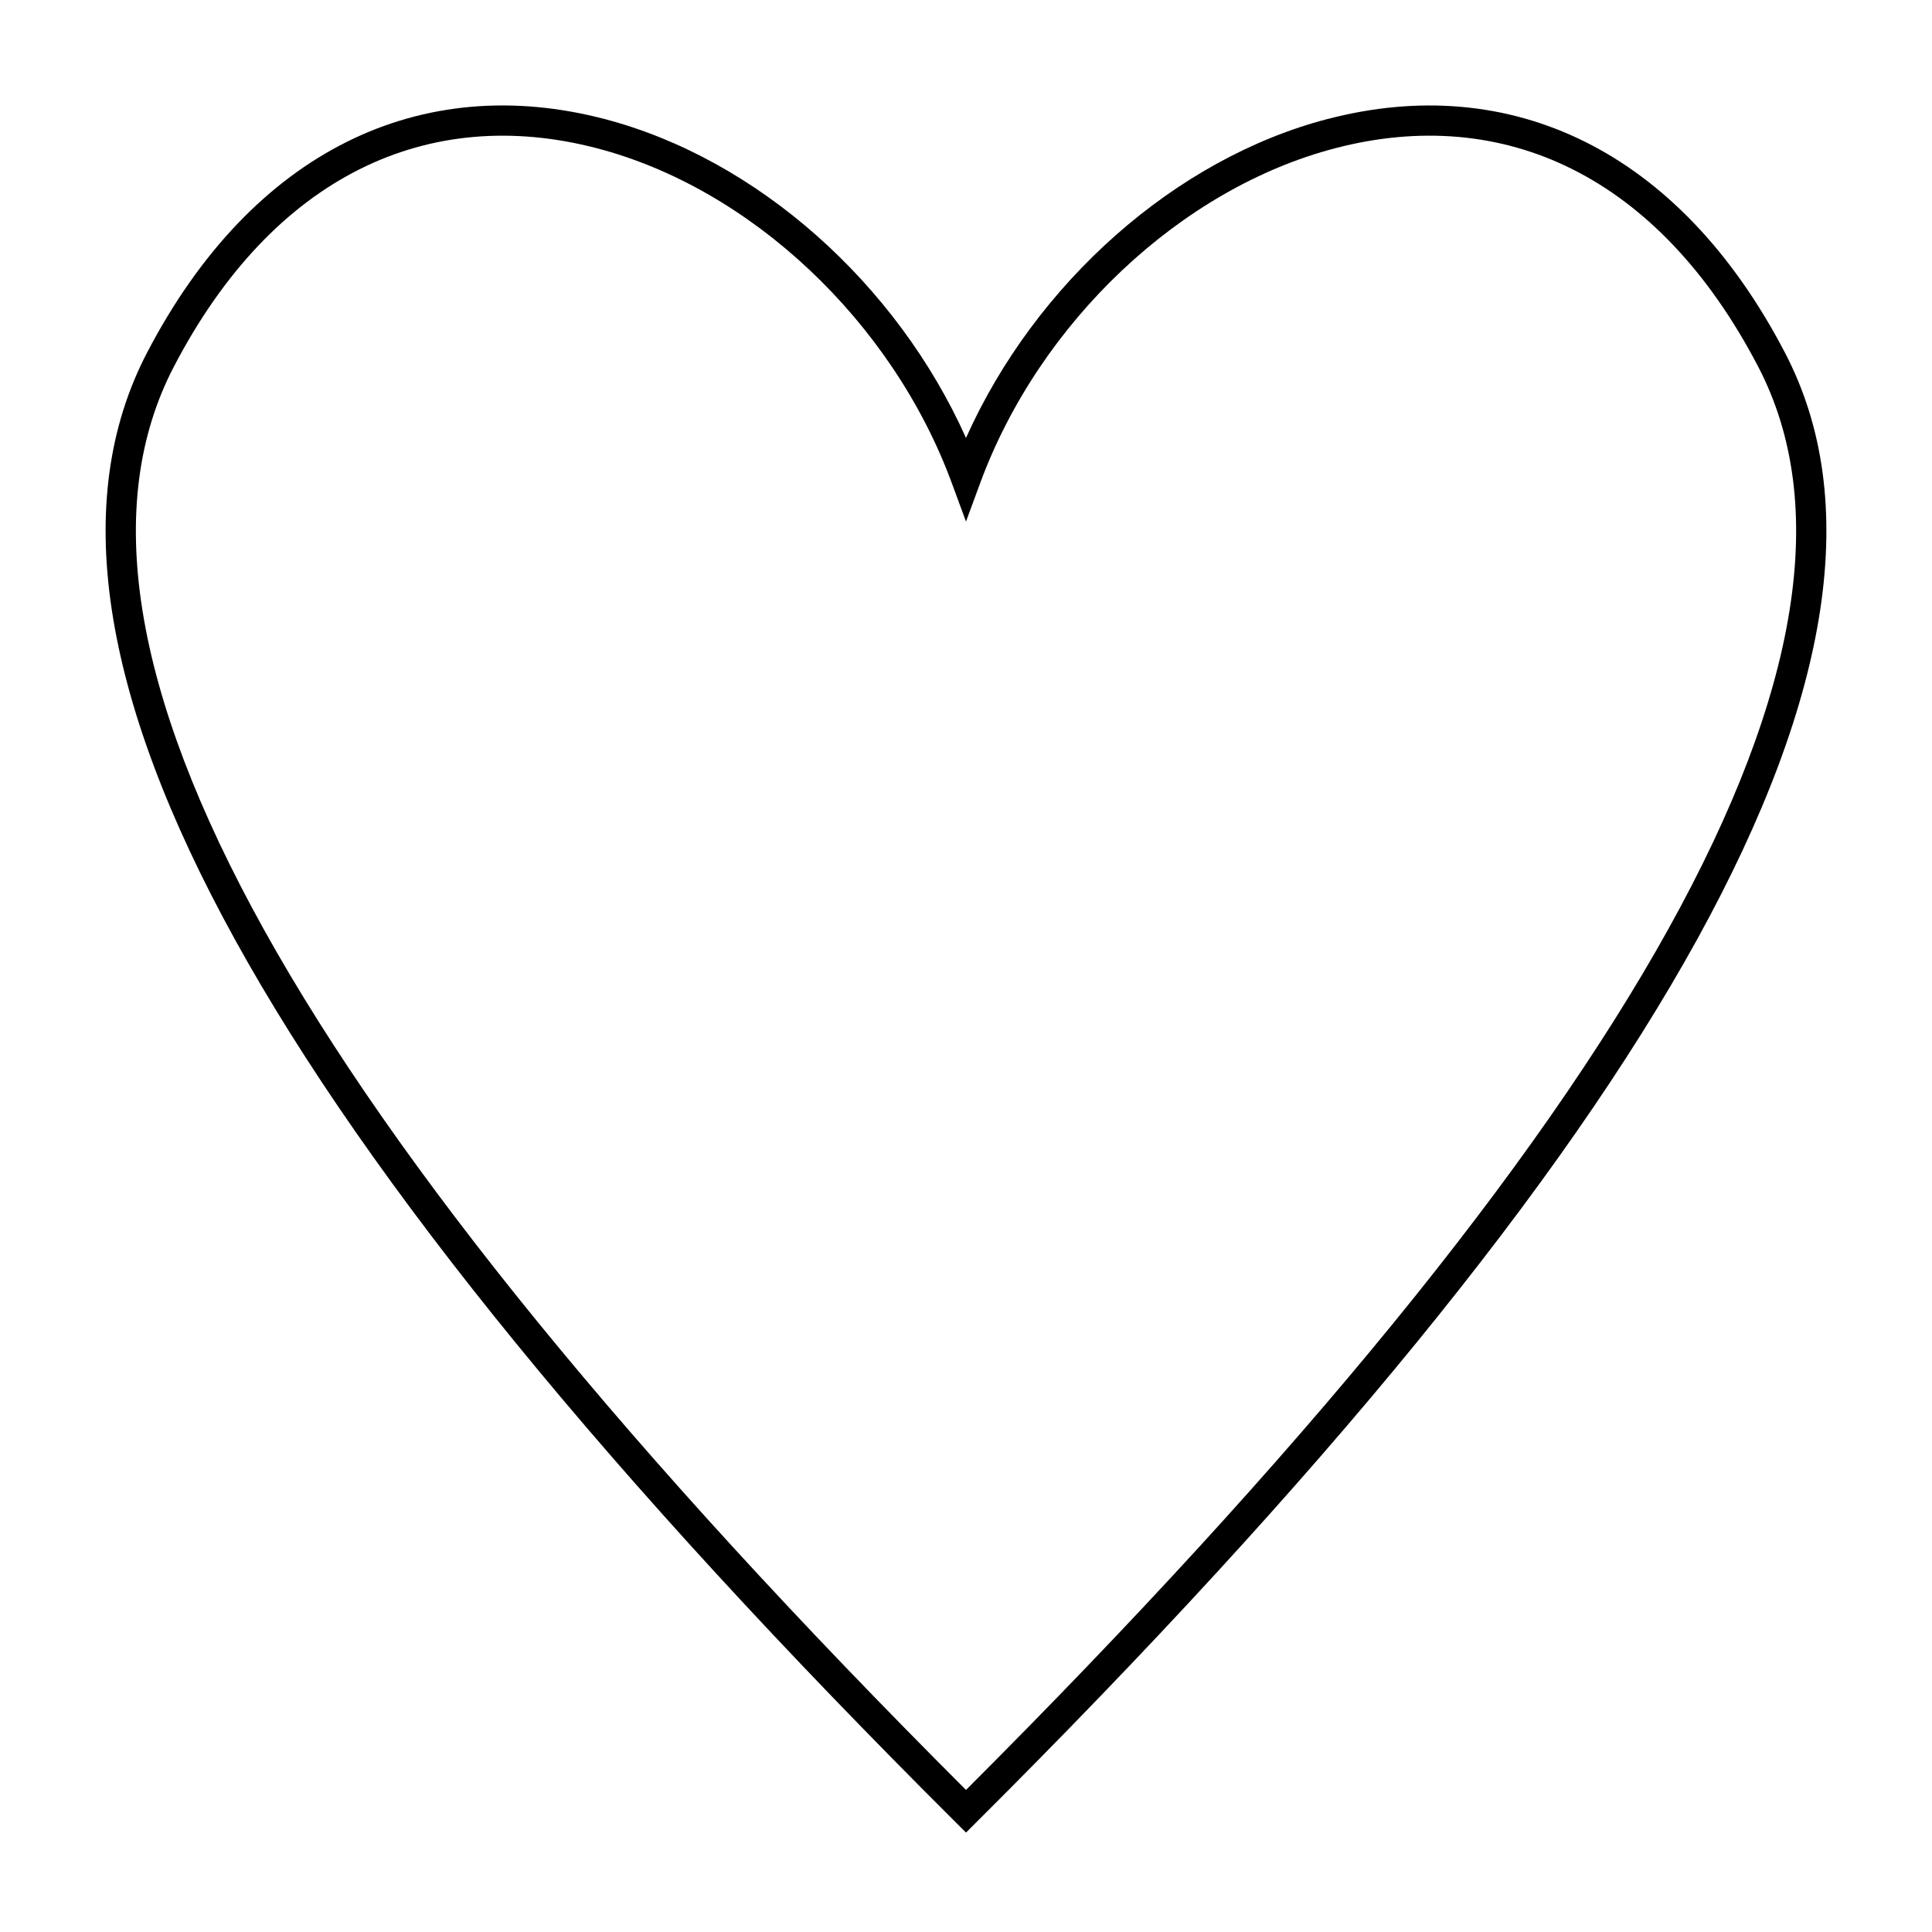
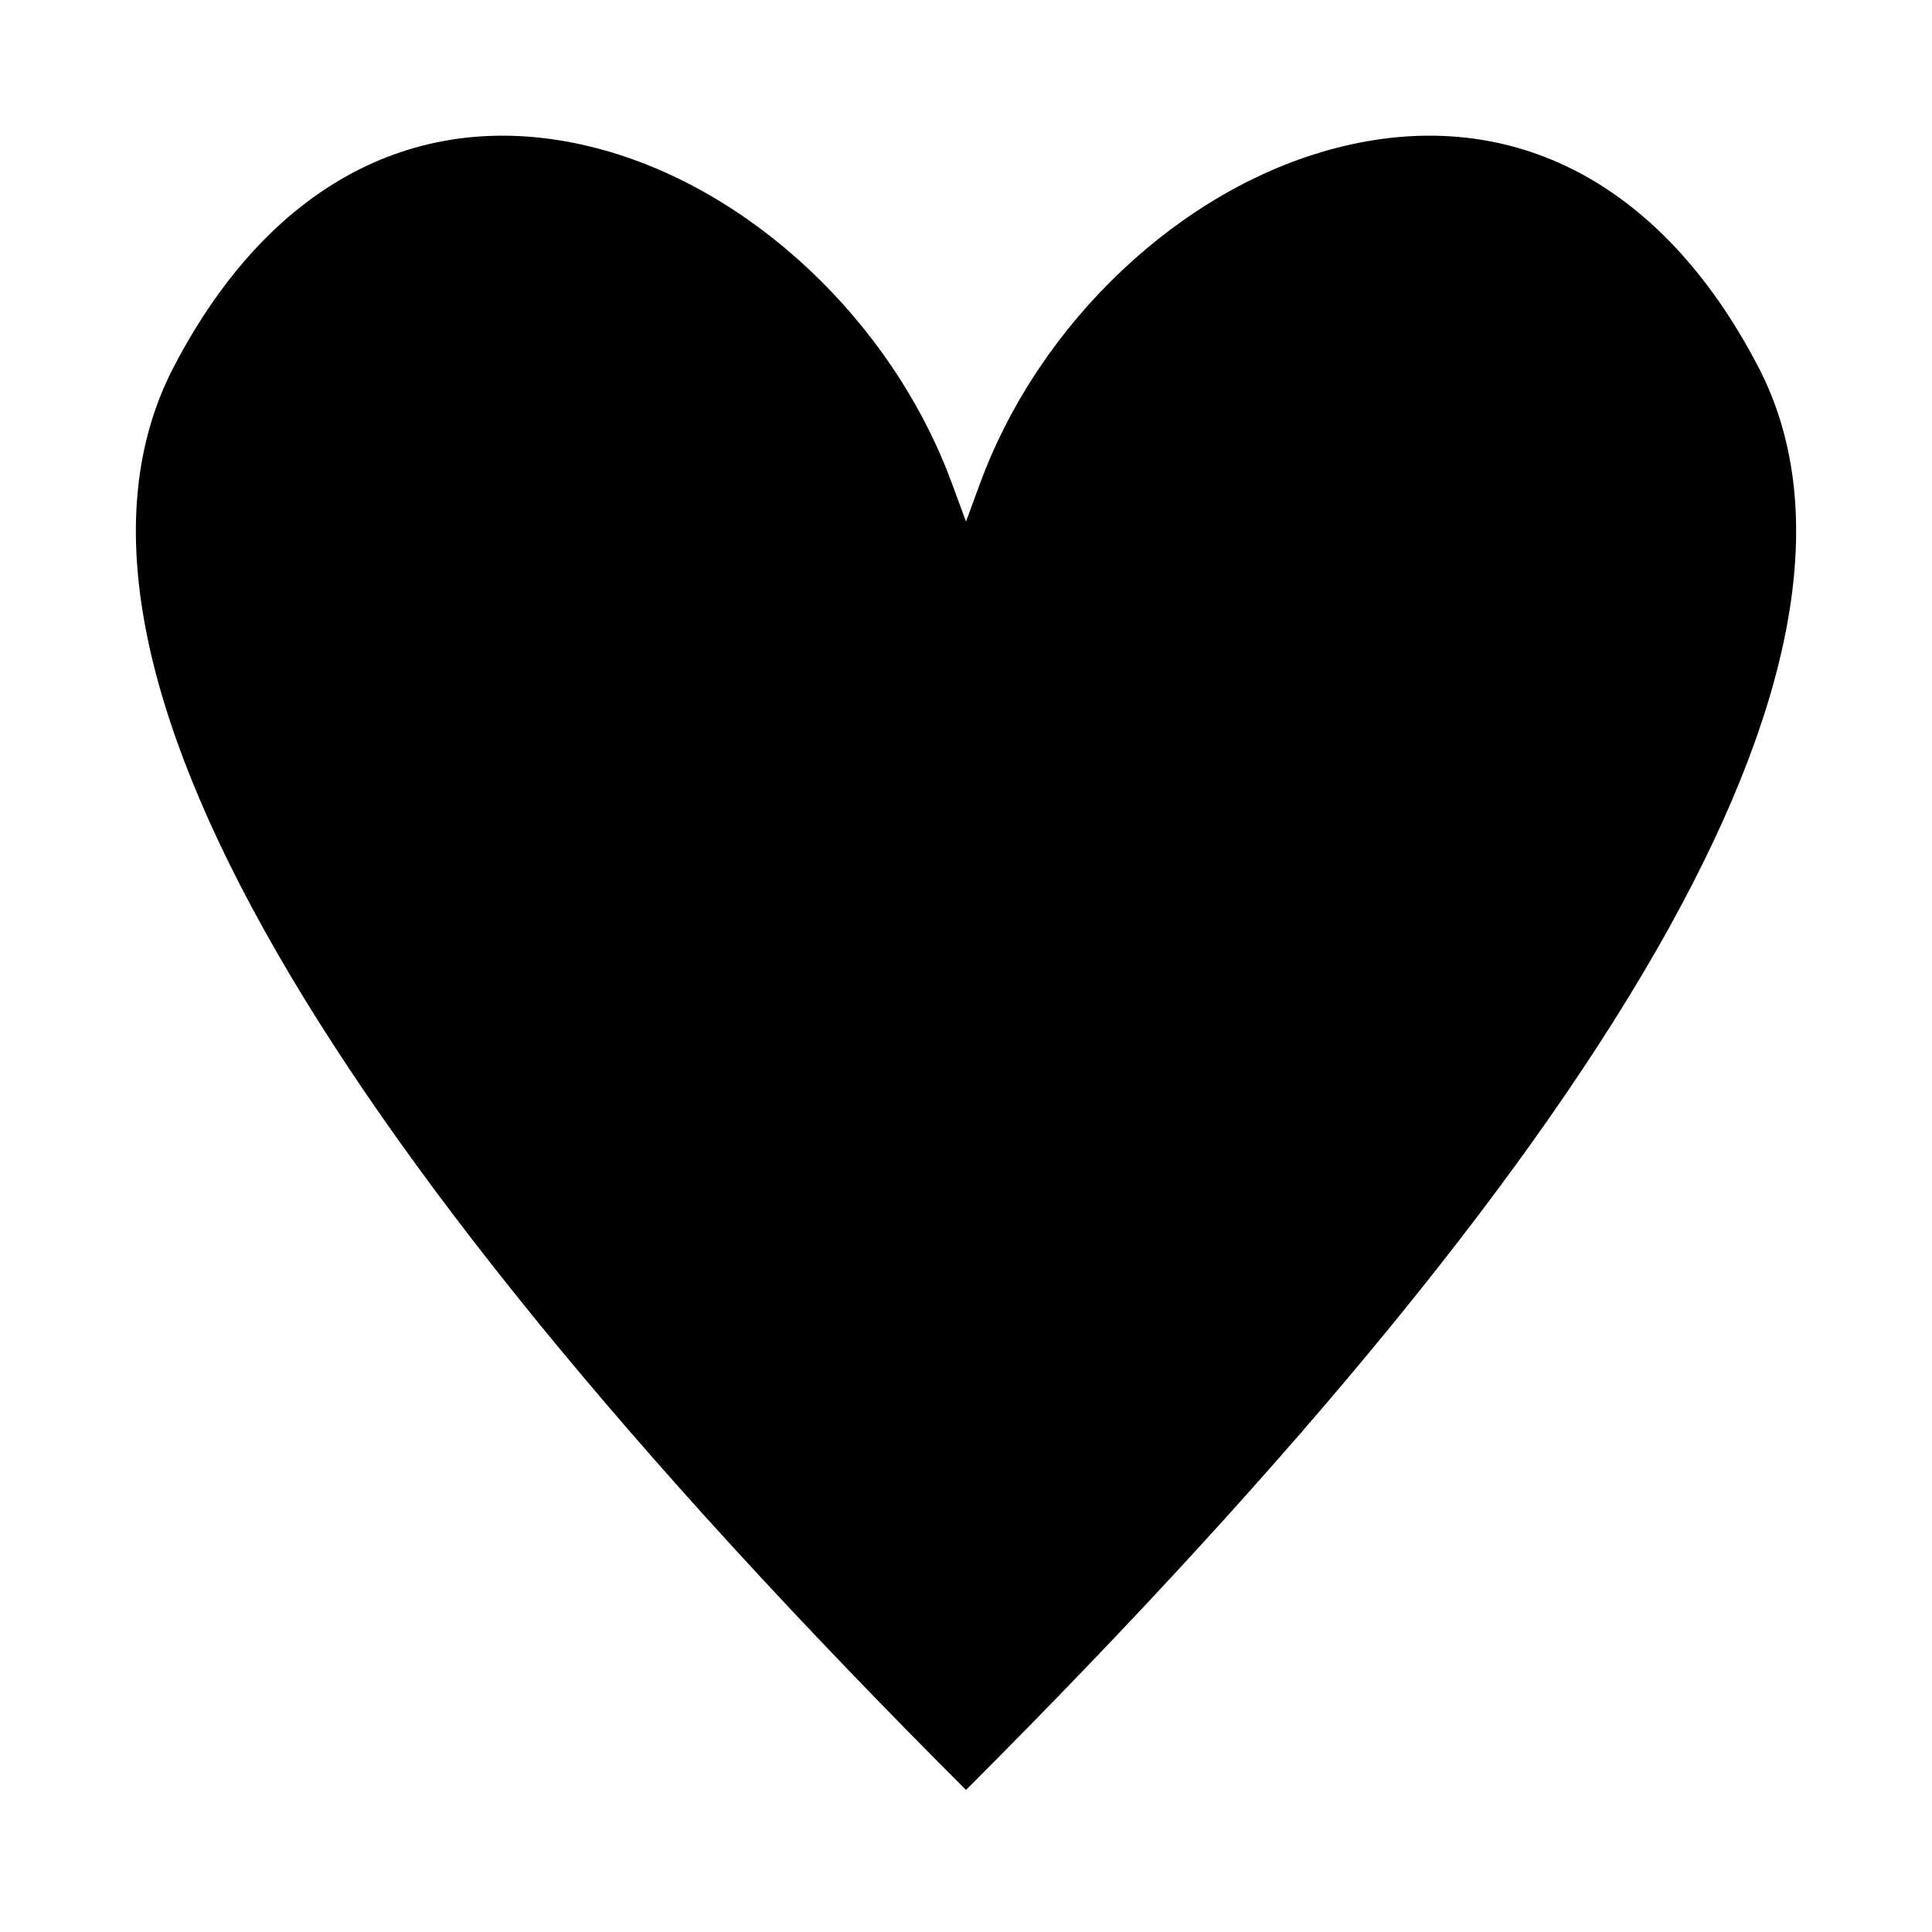
<svg xmlns="http://www.w3.org/2000/svg" viewBox="0 0 64 64">
-   <path d="M58.245 12.152C54.943 5.81 49.81 3.455 44.231 4.91c-5.098 1.33-9.79 5.742-11.762 11.094L32 17.277l-.47-1.274c-1.97-5.352-6.662-9.765-11.76-11.093-5.578-1.454-10.712.9-14.014 7.243C1.012 21.262 9.709 37.021 32 59.294 54.291 37.02 62.988 21.263 58.245 12.152zM43.98 3.942c6.033-1.574 11.638.996 15.153 7.749 5.06 9.721-3.919 25.898-26.78 48.663l-.352.352-.353-.352C8.787 37.59-.193 21.412 4.867 11.691c3.516-6.753 9.12-9.323 15.154-7.75C25.07 5.258 29.705 9.381 32 14.507c2.295-5.127 6.93-9.25 11.979-10.566z" />
+   <path d="M58.245 12.152C54.943 5.81 49.81 3.455 44.231 4.91c-5.098 1.33-9.79 5.742-11.762 11.094L32 17.277l-.47-1.274c-1.97-5.352-6.662-9.765-11.76-11.093-5.578-1.454-10.712.9-14.014 7.243C1.012 21.262 9.709 37.021 32 59.294 54.291 37.02 62.988 21.263 58.245 12.152z" />
</svg>
